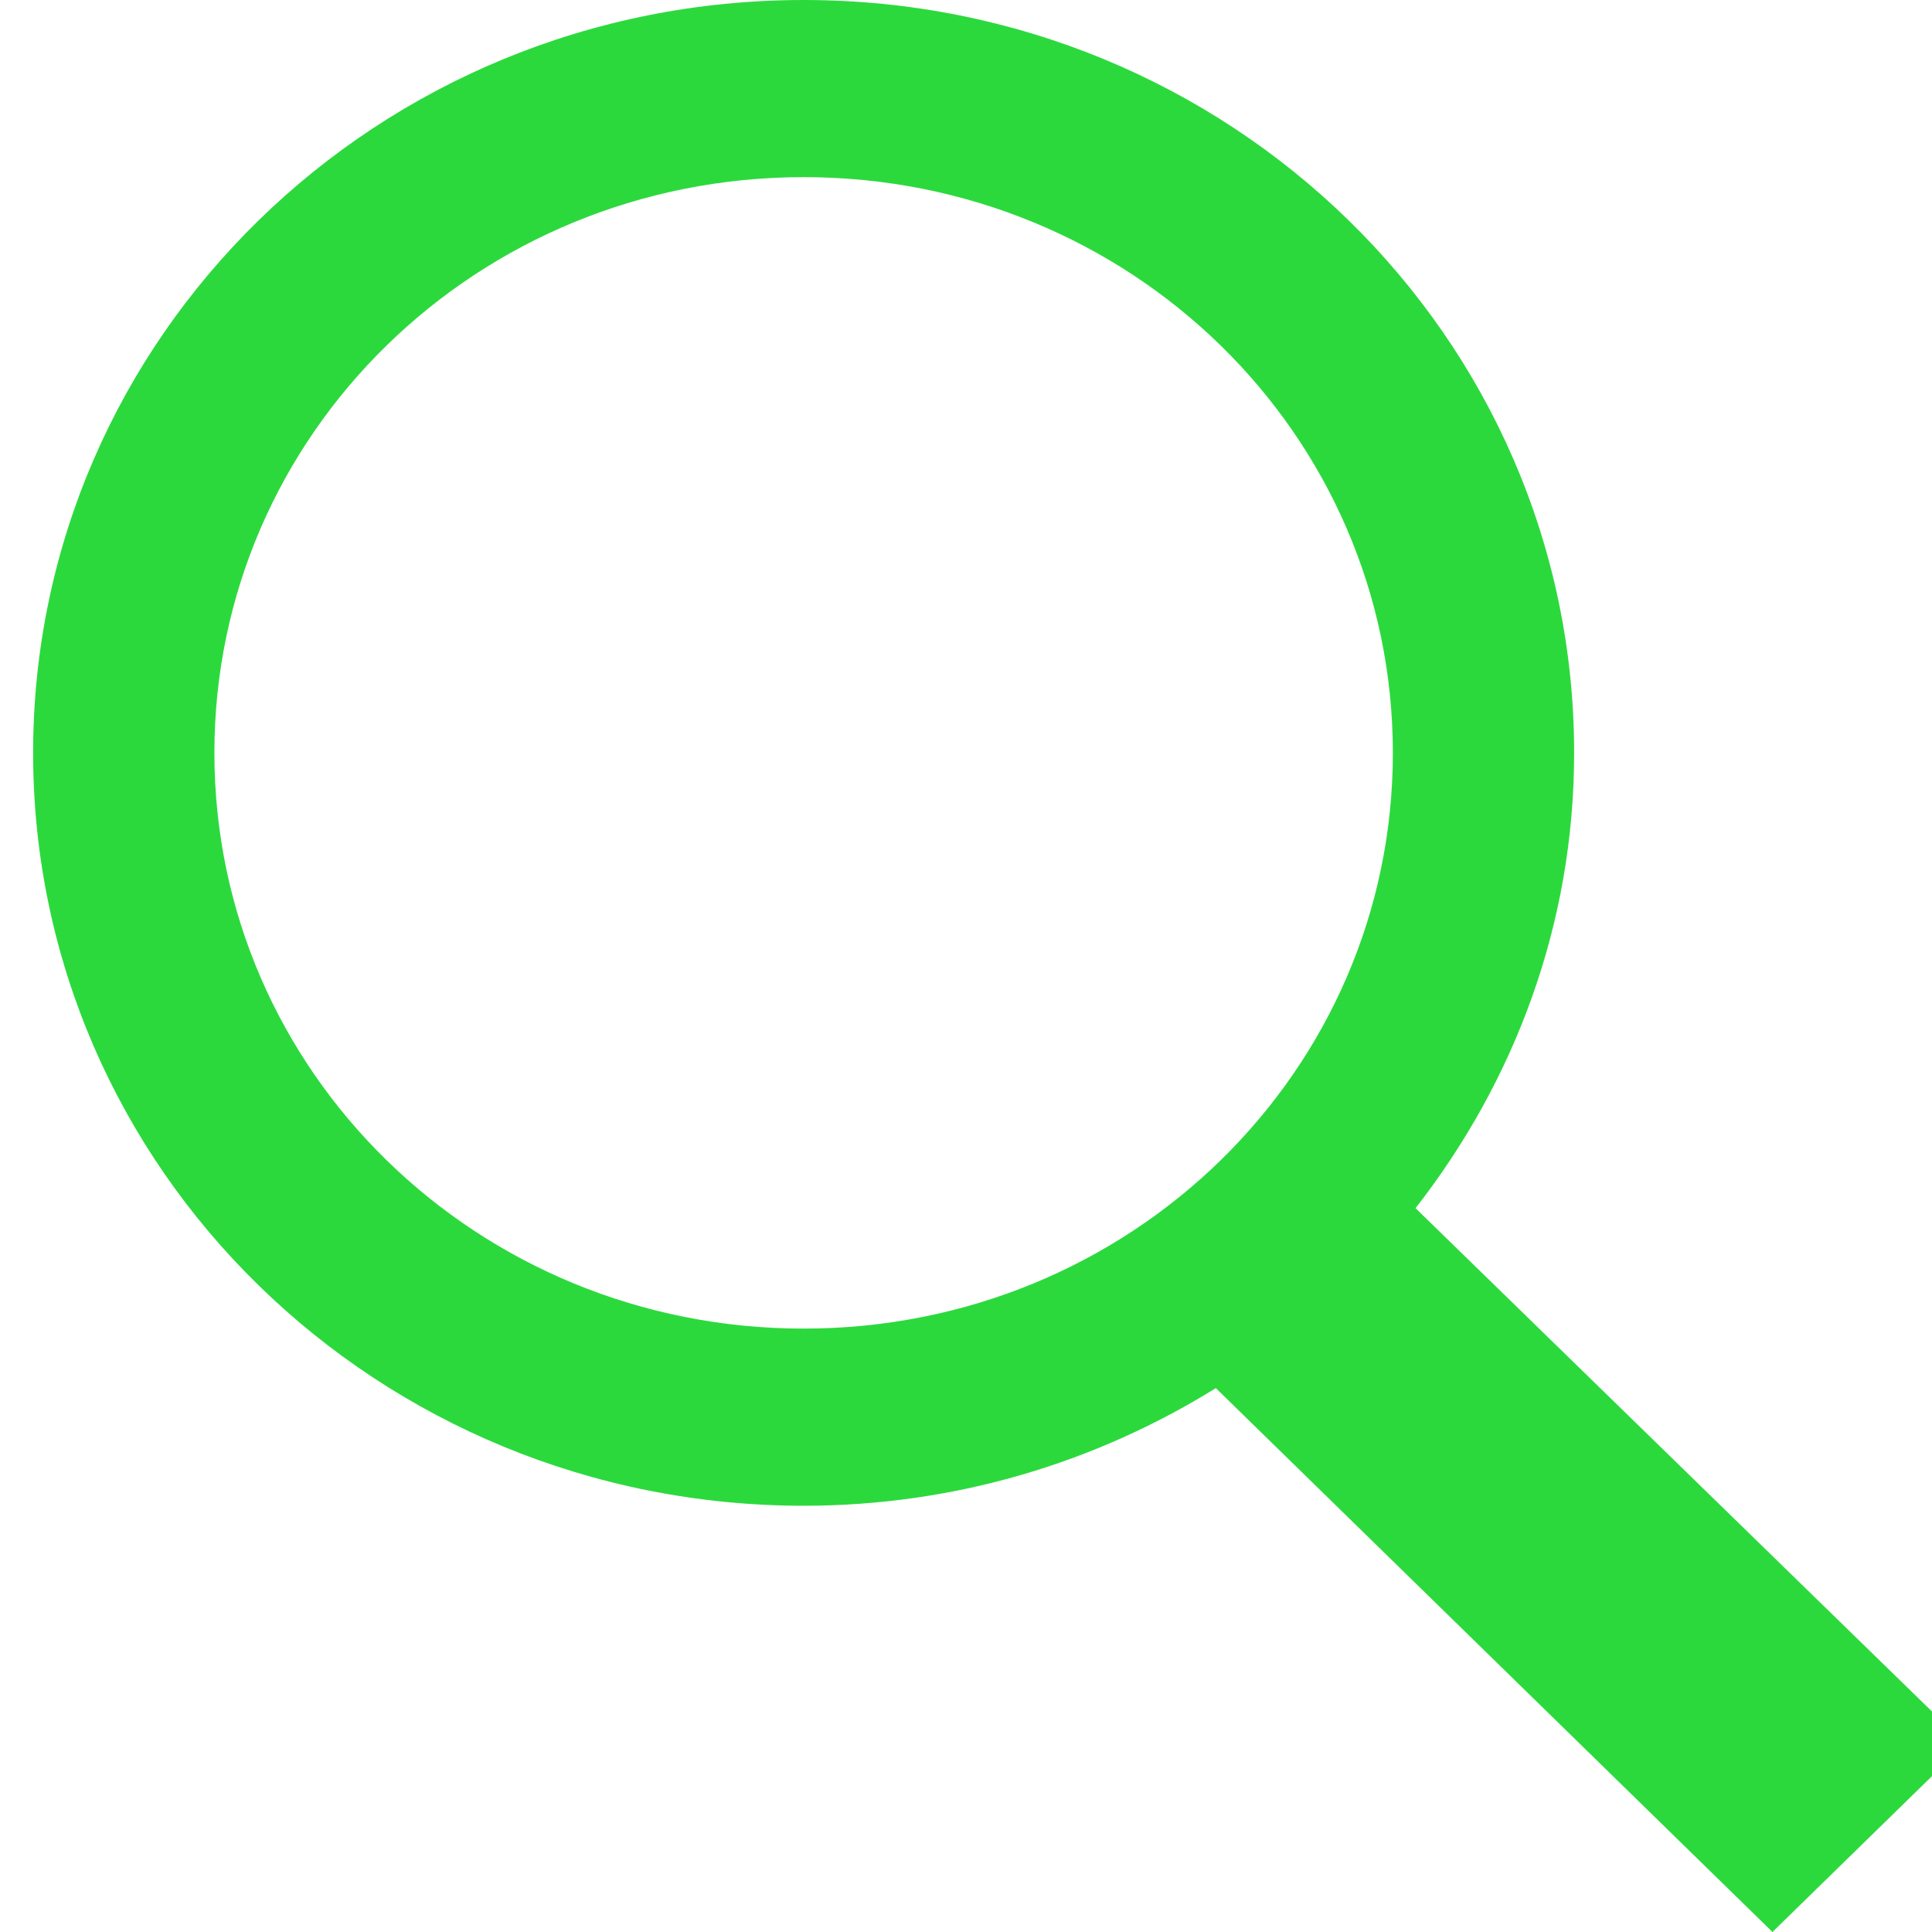
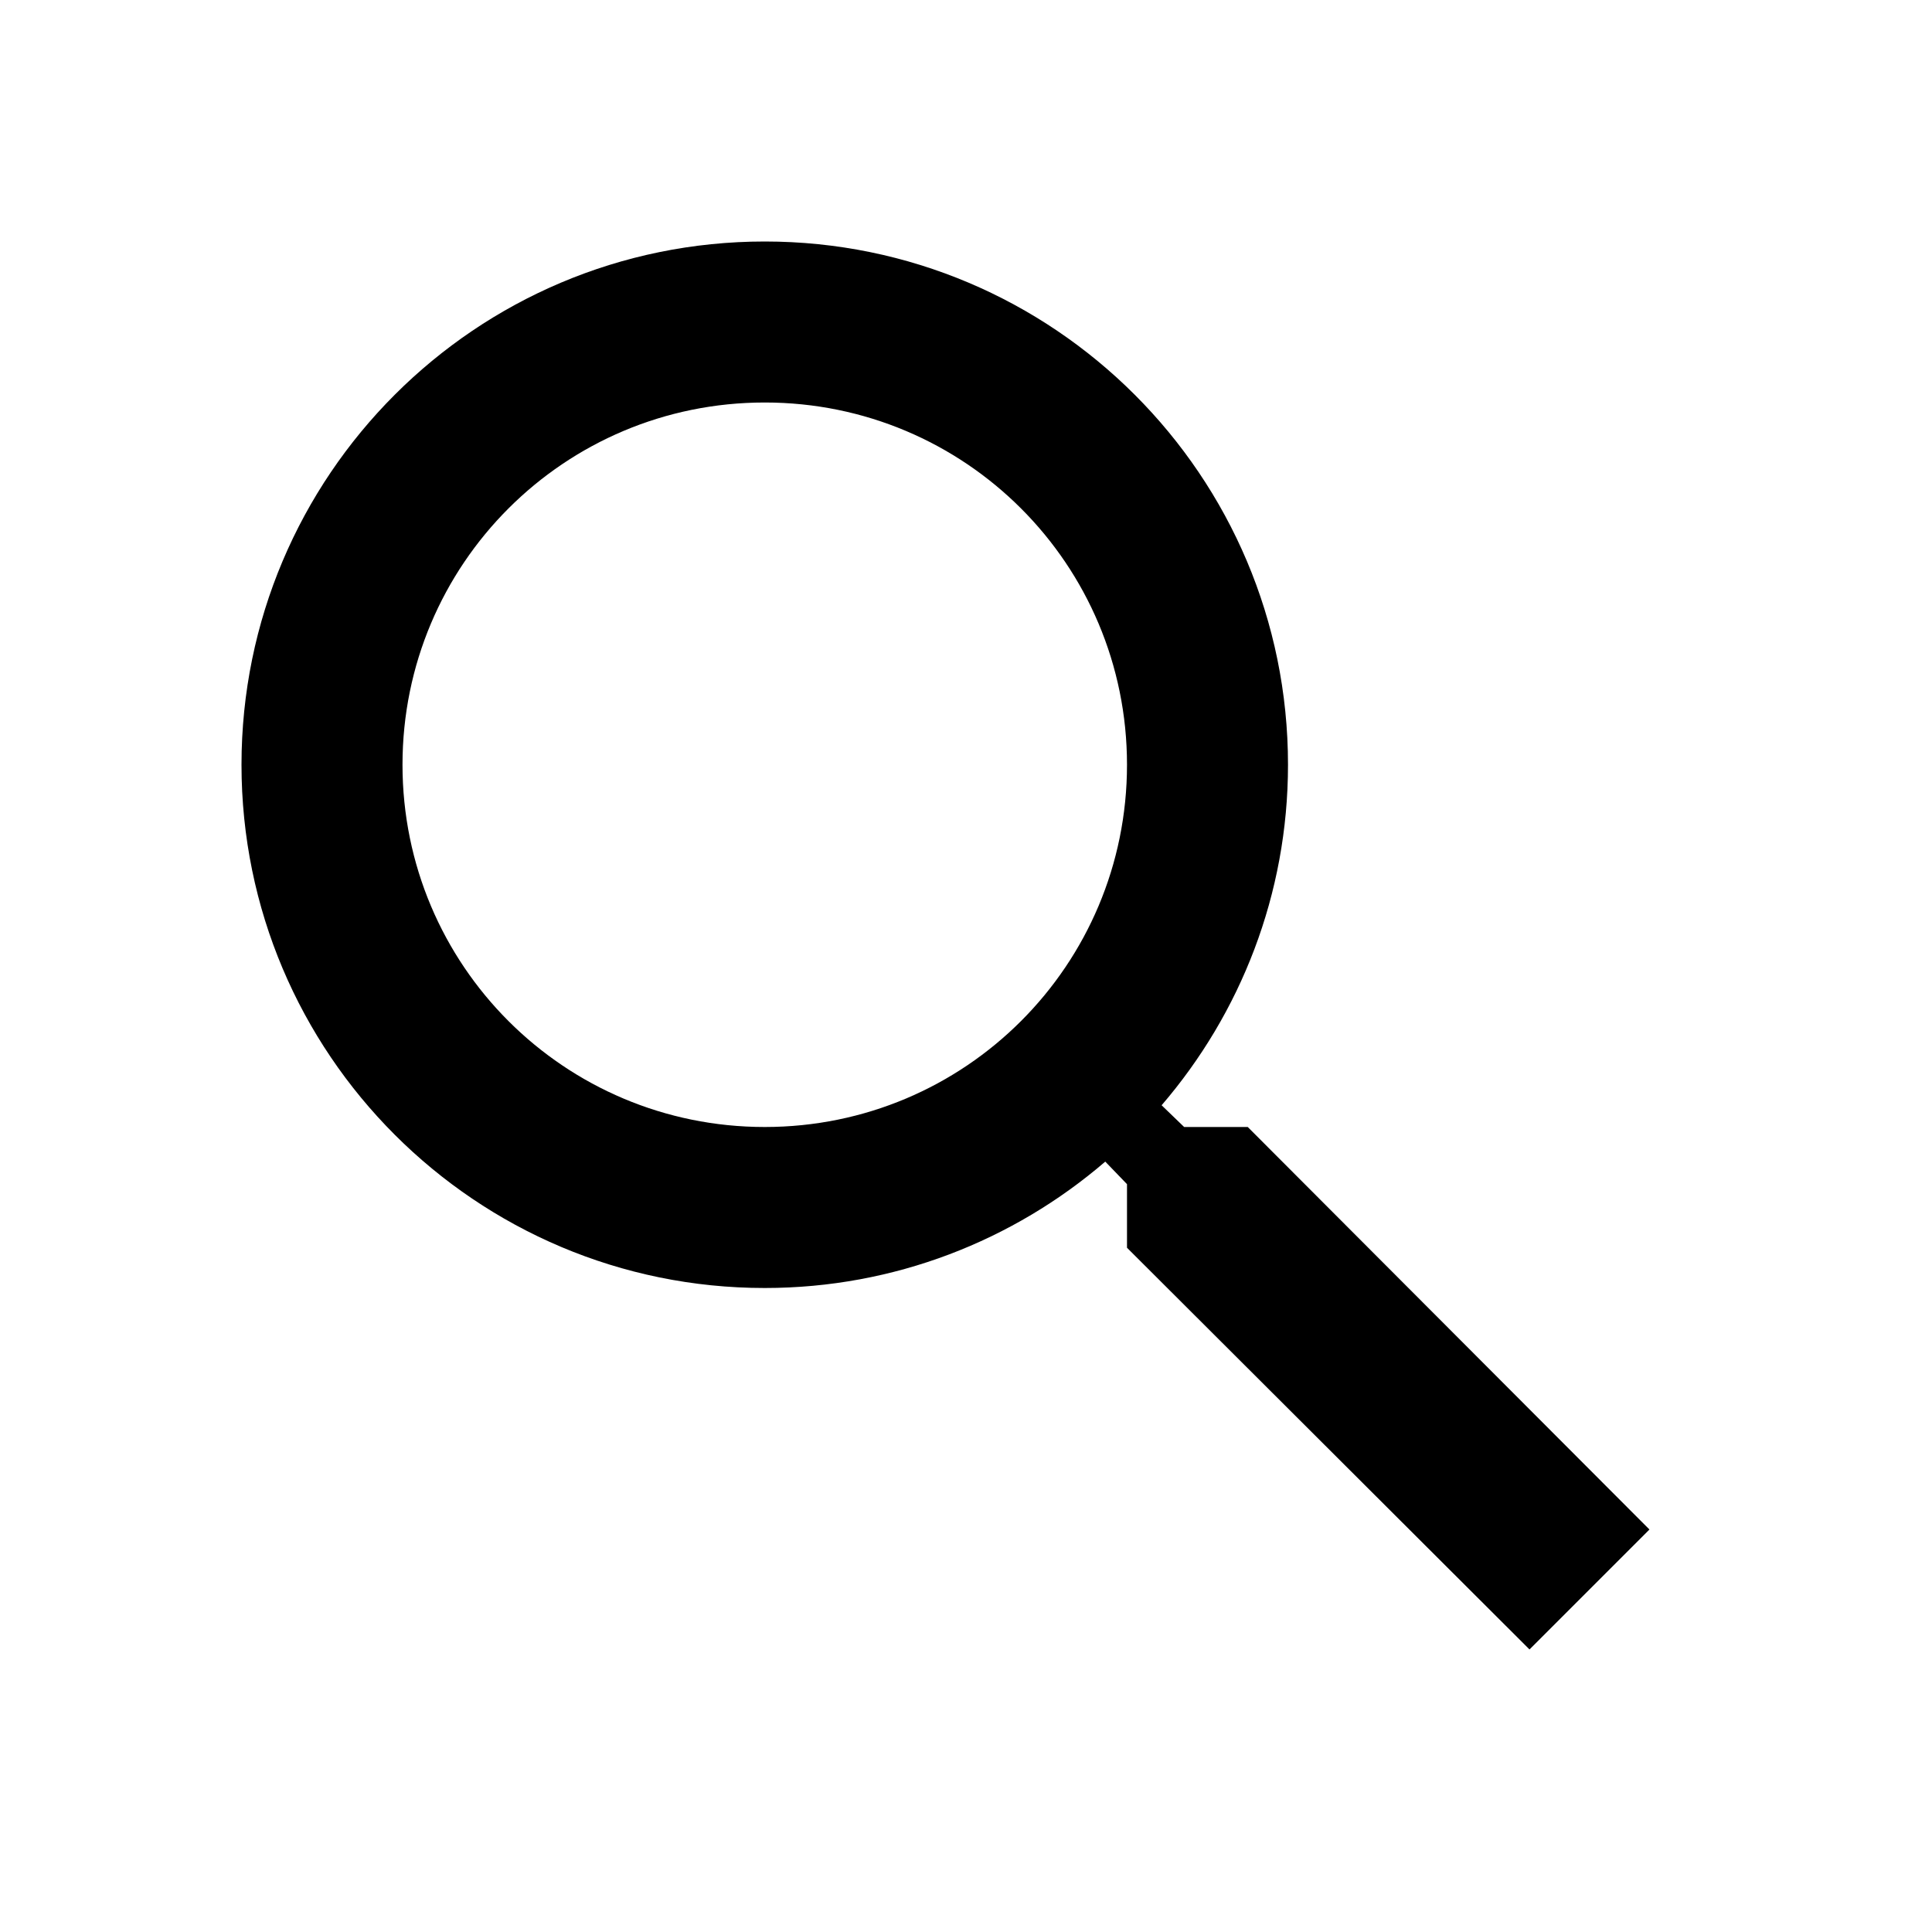
- <svg xmlns="http://www.w3.org/2000/svg" width="35" height="35" viewBox="0 0 35 35" fill="none">
-   <path d="M14.559 0C6.841 0 0.6 6.099 0.6 13.639C0.6 21.179 6.841 27.278 14.559 27.278C17.314 27.278 19.864 26.488 22.026 25.147L32.11 35L35.6 31.59L25.644 21.887C27.433 19.593 28.517 16.751 28.517 13.639C28.517 6.099 22.276 0 14.559 0ZM14.559 3.209C20.47 3.209 25.233 7.863 25.233 13.639C25.233 19.415 20.47 24.069 14.559 24.069C8.647 24.069 3.884 19.415 3.884 13.639C3.884 7.863 8.647 3.209 14.559 3.209Z" fill="#2CD93D" />
+ <svg xmlns="http://www.w3.org/2000/svg" height="24px" viewBox="0 0 24 24" width="24px" fill="#000000">
+   <path d="M0 0h24v24H0z" fill="none" />
+   <path d="M15.5 14h-.79l-.28-.27C15.41 12.59 16 11.11 16 9.5 16 5.91 13.09 3 9.5 3S3 5.91 3 9.5 5.91 16 9.5 16c1.61 0 3.09-.59 4.23-1.57l.27.28v.79l5 4.99L20.49 19l-4.99-5zm-6 0C7.01 14 5 11.99 5 9.5S7.01 5 9.5 5 14 7.01 14 9.5 11.99 14 9.5 14z" />
</svg>
